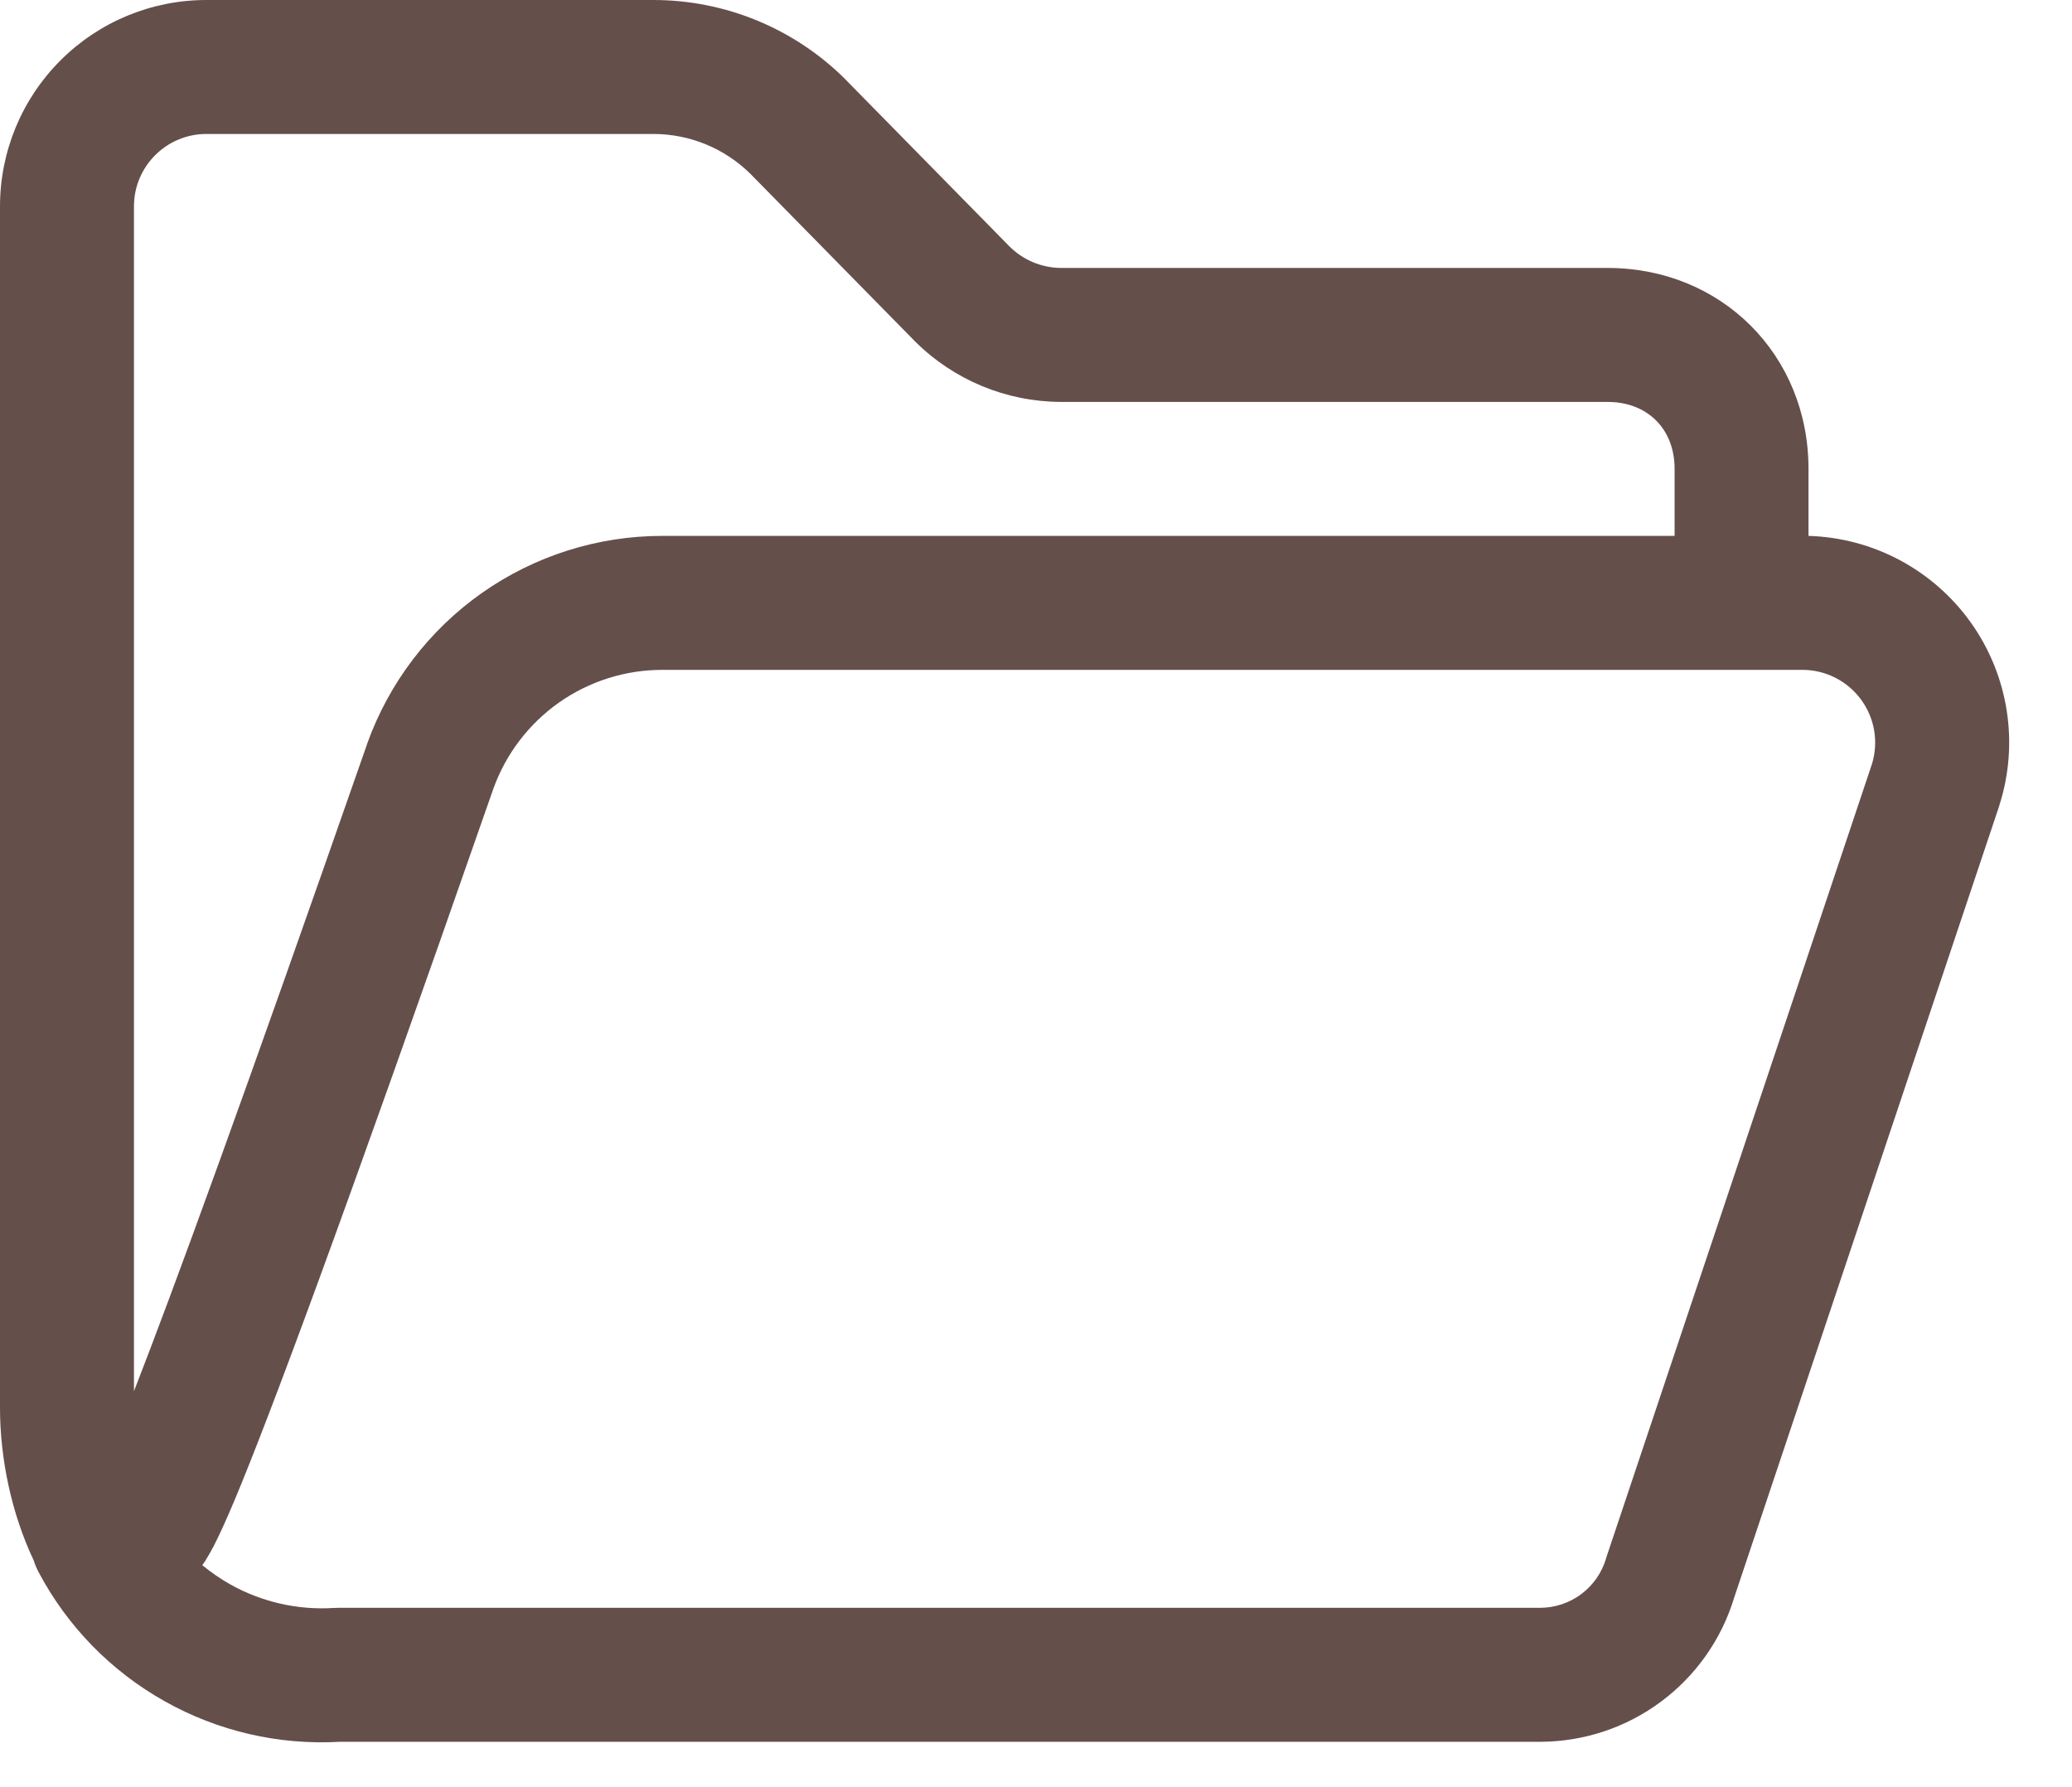
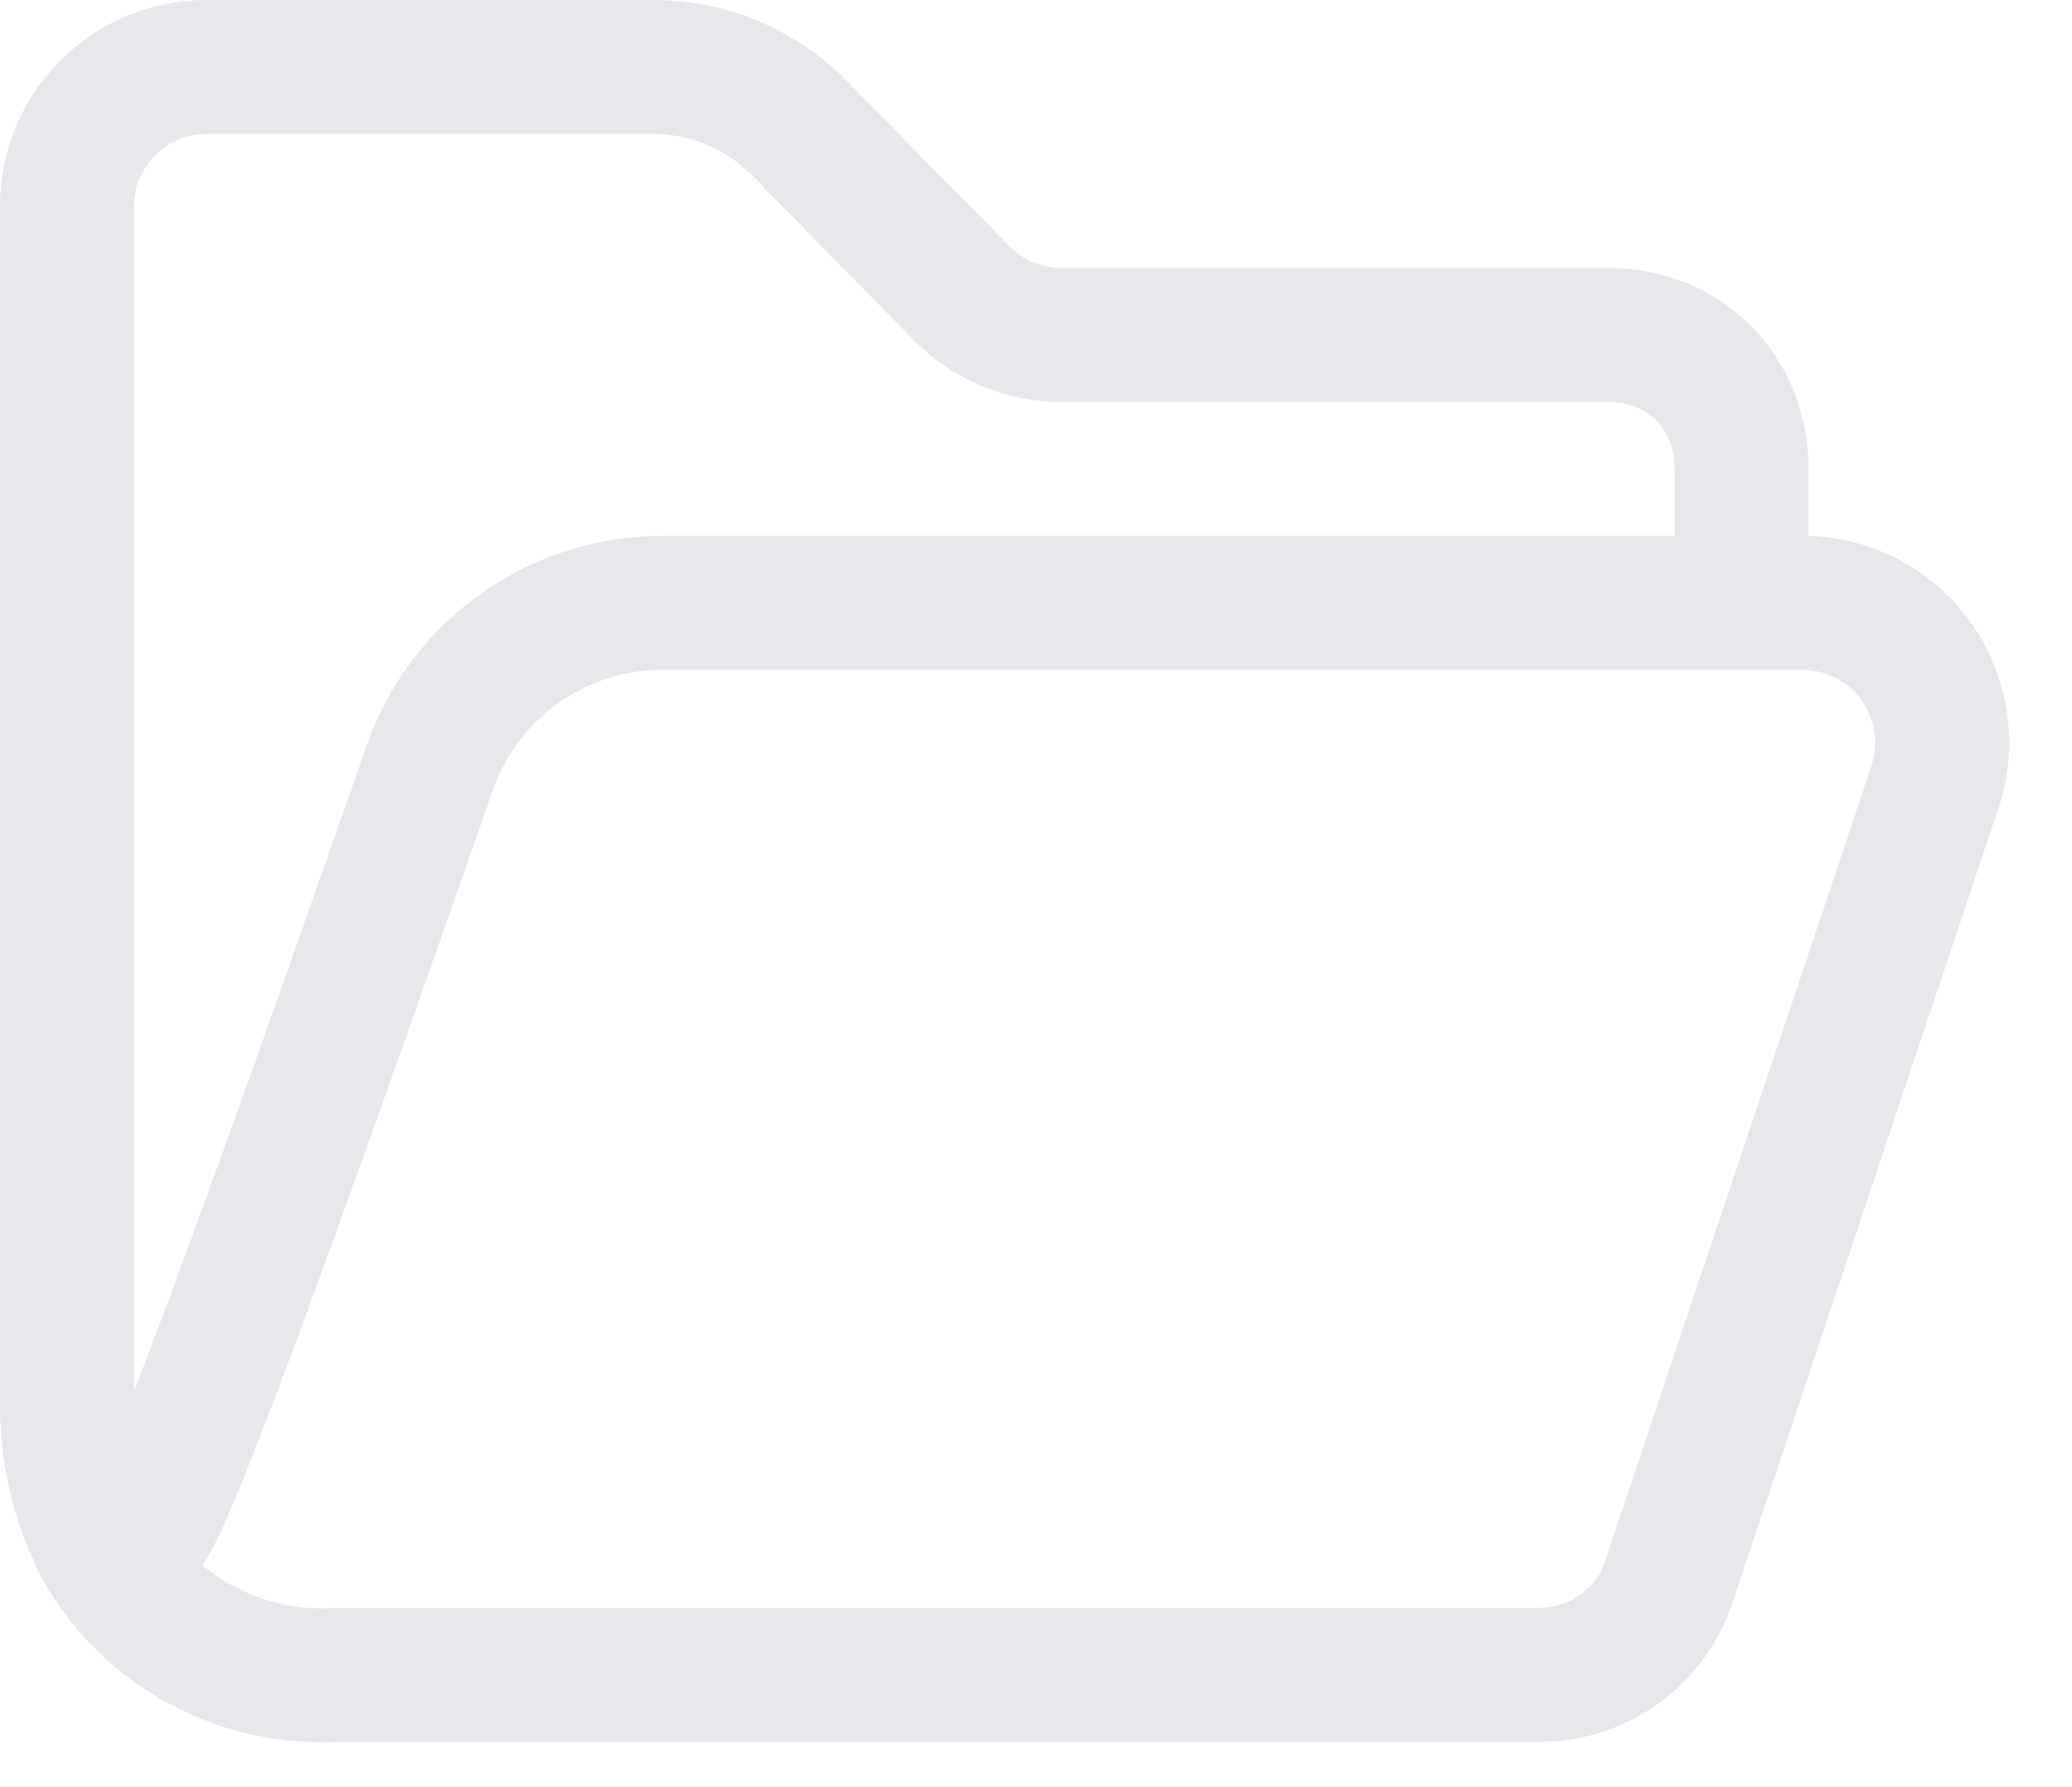
<svg xmlns="http://www.w3.org/2000/svg" width="29" height="25" viewBox="0 0 29 25" fill="none">
-   <path d="M2.888 1.15532e-08C2.122 1.15532e-08 1.387 0.304 0.846 0.846C0.304 1.387 0 2.122 0 2.888V19.702C0 20.409 0.159 21.179 0.472 21.839C0.49 21.896 0.513 21.951 0.541 22.004C0.943 22.762 1.554 23.388 2.302 23.808C3.049 24.229 3.902 24.426 4.758 24.377H21.564C22.172 24.374 22.762 24.177 23.249 23.814C23.736 23.452 24.095 22.942 24.271 22.361L27.981 11.28L27.985 11.265C28.121 10.838 28.155 10.386 28.086 9.944C28.017 9.502 27.846 9.082 27.587 8.717C27.328 8.352 26.987 8.052 26.593 7.841C26.198 7.63 25.76 7.513 25.312 7.5V6.562C25.312 4.968 24.095 3.75 22.5 3.75H14.843C14.577 3.746 14.322 3.64 14.132 3.452L11.837 1.116L11.829 1.107C11.116 0.398 10.151 -7.83017e-05 9.145 1.15532e-08H2.888ZM23.438 7.5H9.268C8.364 7.5 7.482 7.78 6.743 8.3C6.004 8.821 5.444 9.557 5.139 10.408L5.137 10.416C3.394 15.412 2.422 18.068 1.875 19.47V2.888C1.875 2.329 2.329 1.875 2.888 1.875H9.145C9.654 1.875 10.142 2.076 10.504 2.434L12.799 4.77L12.807 4.778C13.348 5.317 14.08 5.621 14.843 5.625H22.5C23.059 5.625 23.438 6.004 23.438 6.562V7.5ZM3.23 22.178C3.089 22.099 2.956 22.007 2.831 21.905L2.871 21.848C2.914 21.778 2.956 21.706 2.994 21.632C3.071 21.482 3.165 21.276 3.285 20.991C3.76 19.856 4.756 17.2 6.906 11.036C7.081 10.55 7.402 10.13 7.824 9.832C8.247 9.535 8.751 9.375 9.268 9.375H25.229C25.388 9.375 25.545 9.413 25.687 9.485C25.829 9.557 25.952 9.661 26.047 9.79C26.141 9.918 26.204 10.066 26.231 10.223C26.257 10.38 26.247 10.541 26.2 10.693L22.488 21.78L22.483 21.796L22.479 21.81C22.421 22.009 22.299 22.184 22.133 22.309C21.967 22.433 21.765 22.501 21.557 22.502H4.73L4.669 22.504C4.168 22.535 3.668 22.422 3.23 22.178Z" fill="#654F4B" />
+   <path d="M2.888 1.15532e-08C2.122 1.15532e-08 1.387 0.304 0.846 0.846C0.304 1.387 0 2.122 0 2.888V19.702C0 20.409 0.159 21.179 0.472 21.839C0.49 21.896 0.513 21.951 0.541 22.004C0.943 22.762 1.554 23.388 2.302 23.808C3.049 24.229 3.902 24.426 4.758 24.377H21.564C22.172 24.374 22.762 24.177 23.249 23.814C23.736 23.452 24.095 22.942 24.271 22.361L27.981 11.28L27.985 11.265C28.121 10.838 28.155 10.386 28.086 9.944C28.017 9.502 27.846 9.082 27.587 8.717C27.328 8.352 26.987 8.052 26.593 7.841C26.198 7.63 25.76 7.513 25.312 7.5V6.562C25.312 4.968 24.095 3.75 22.5 3.75H14.843C14.577 3.746 14.322 3.64 14.132 3.452L11.837 1.116L11.829 1.107C11.116 0.398 10.151 -7.83017e-05 9.145 1.15532e-08H2.888ZM23.438 7.5H9.268C8.364 7.5 7.482 7.78 6.743 8.3C6.004 8.821 5.444 9.557 5.139 10.408L5.137 10.416C3.394 15.412 2.422 18.068 1.875 19.47V2.888C1.875 2.329 2.329 1.875 2.888 1.875H9.145C9.654 1.875 10.142 2.076 10.504 2.434L12.799 4.77L12.807 4.778C13.348 5.317 14.08 5.621 14.843 5.625H22.5C23.059 5.625 23.438 6.004 23.438 6.562V7.5ZM3.23 22.178C3.089 22.099 2.956 22.007 2.831 21.905L2.871 21.848C2.914 21.778 2.956 21.706 2.994 21.632C3.071 21.482 3.165 21.276 3.285 20.991C3.76 19.856 4.756 17.2 6.906 11.036C7.081 10.55 7.402 10.13 7.824 9.832C8.247 9.535 8.751 9.375 9.268 9.375H25.229C25.388 9.375 25.545 9.413 25.687 9.485C25.829 9.557 25.952 9.661 26.047 9.79C26.141 9.918 26.204 10.066 26.231 10.223C26.257 10.38 26.247 10.541 26.2 10.693L22.488 21.78L22.483 21.796L22.479 21.81C22.421 22.009 22.299 22.184 22.133 22.309C21.967 22.433 21.765 22.501 21.557 22.502H4.73L4.669 22.504C4.168 22.535 3.668 22.422 3.23 22.178Z" fill="#E5E7EB" />
</svg>
